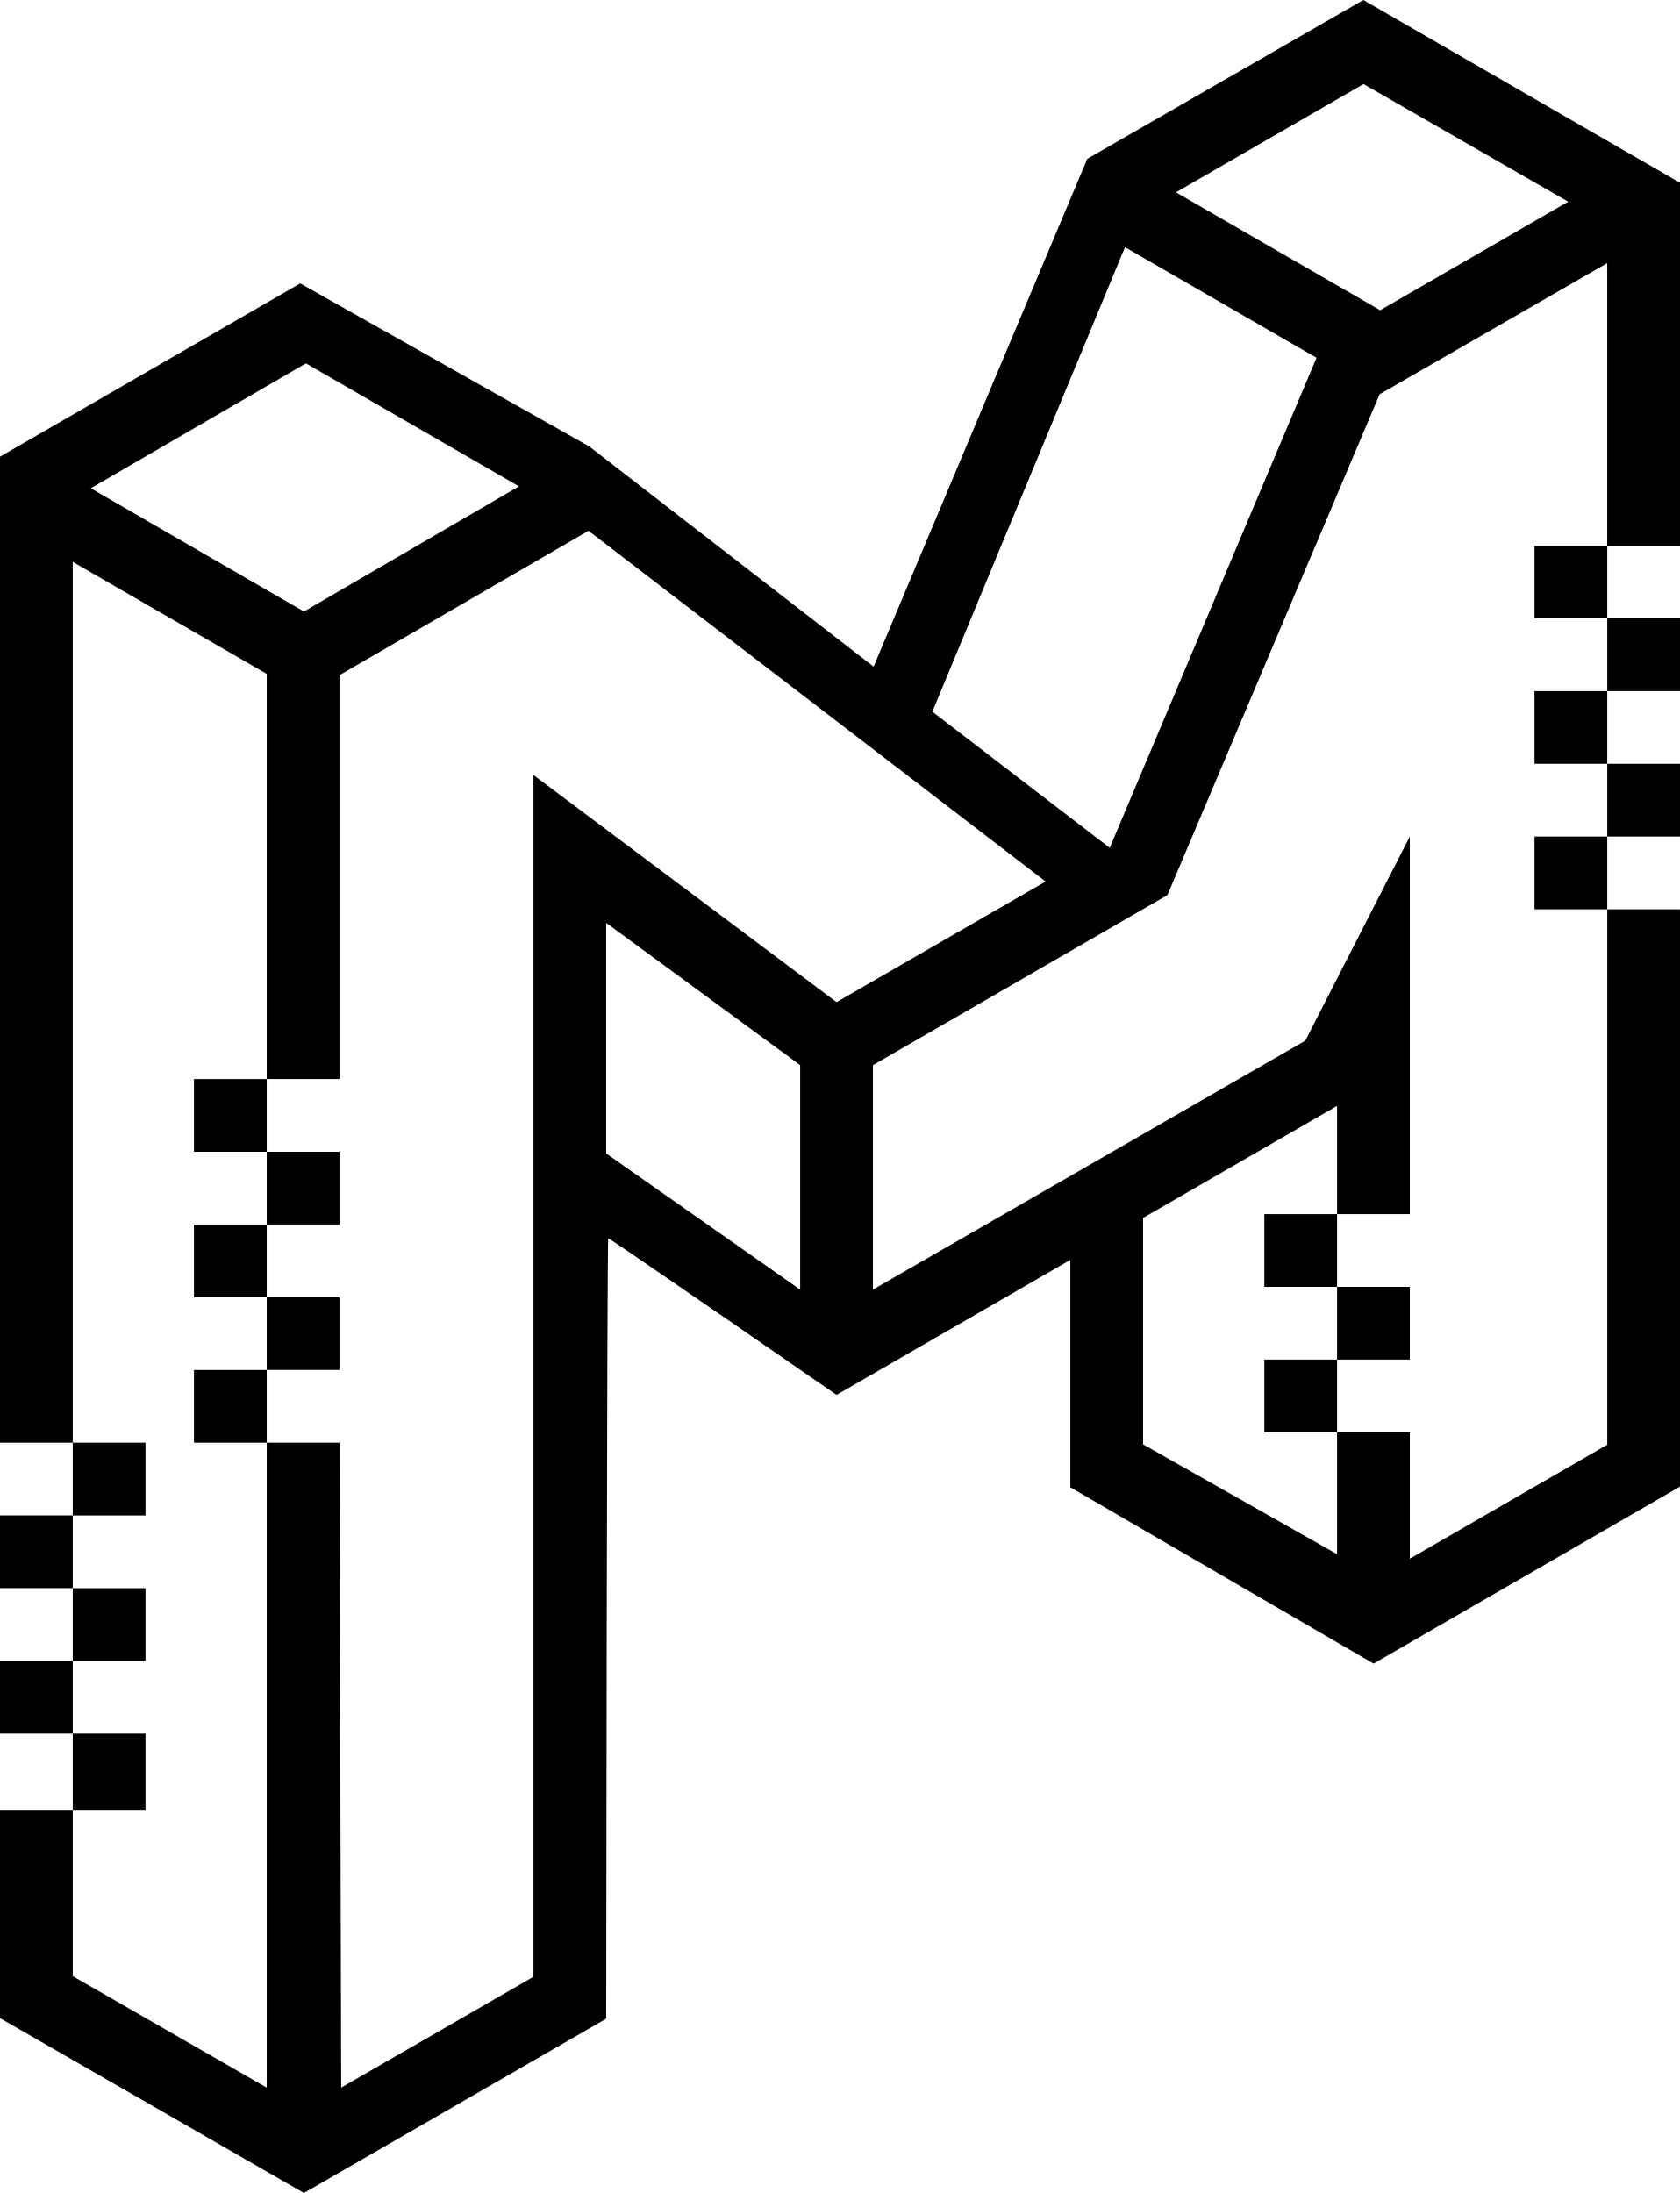
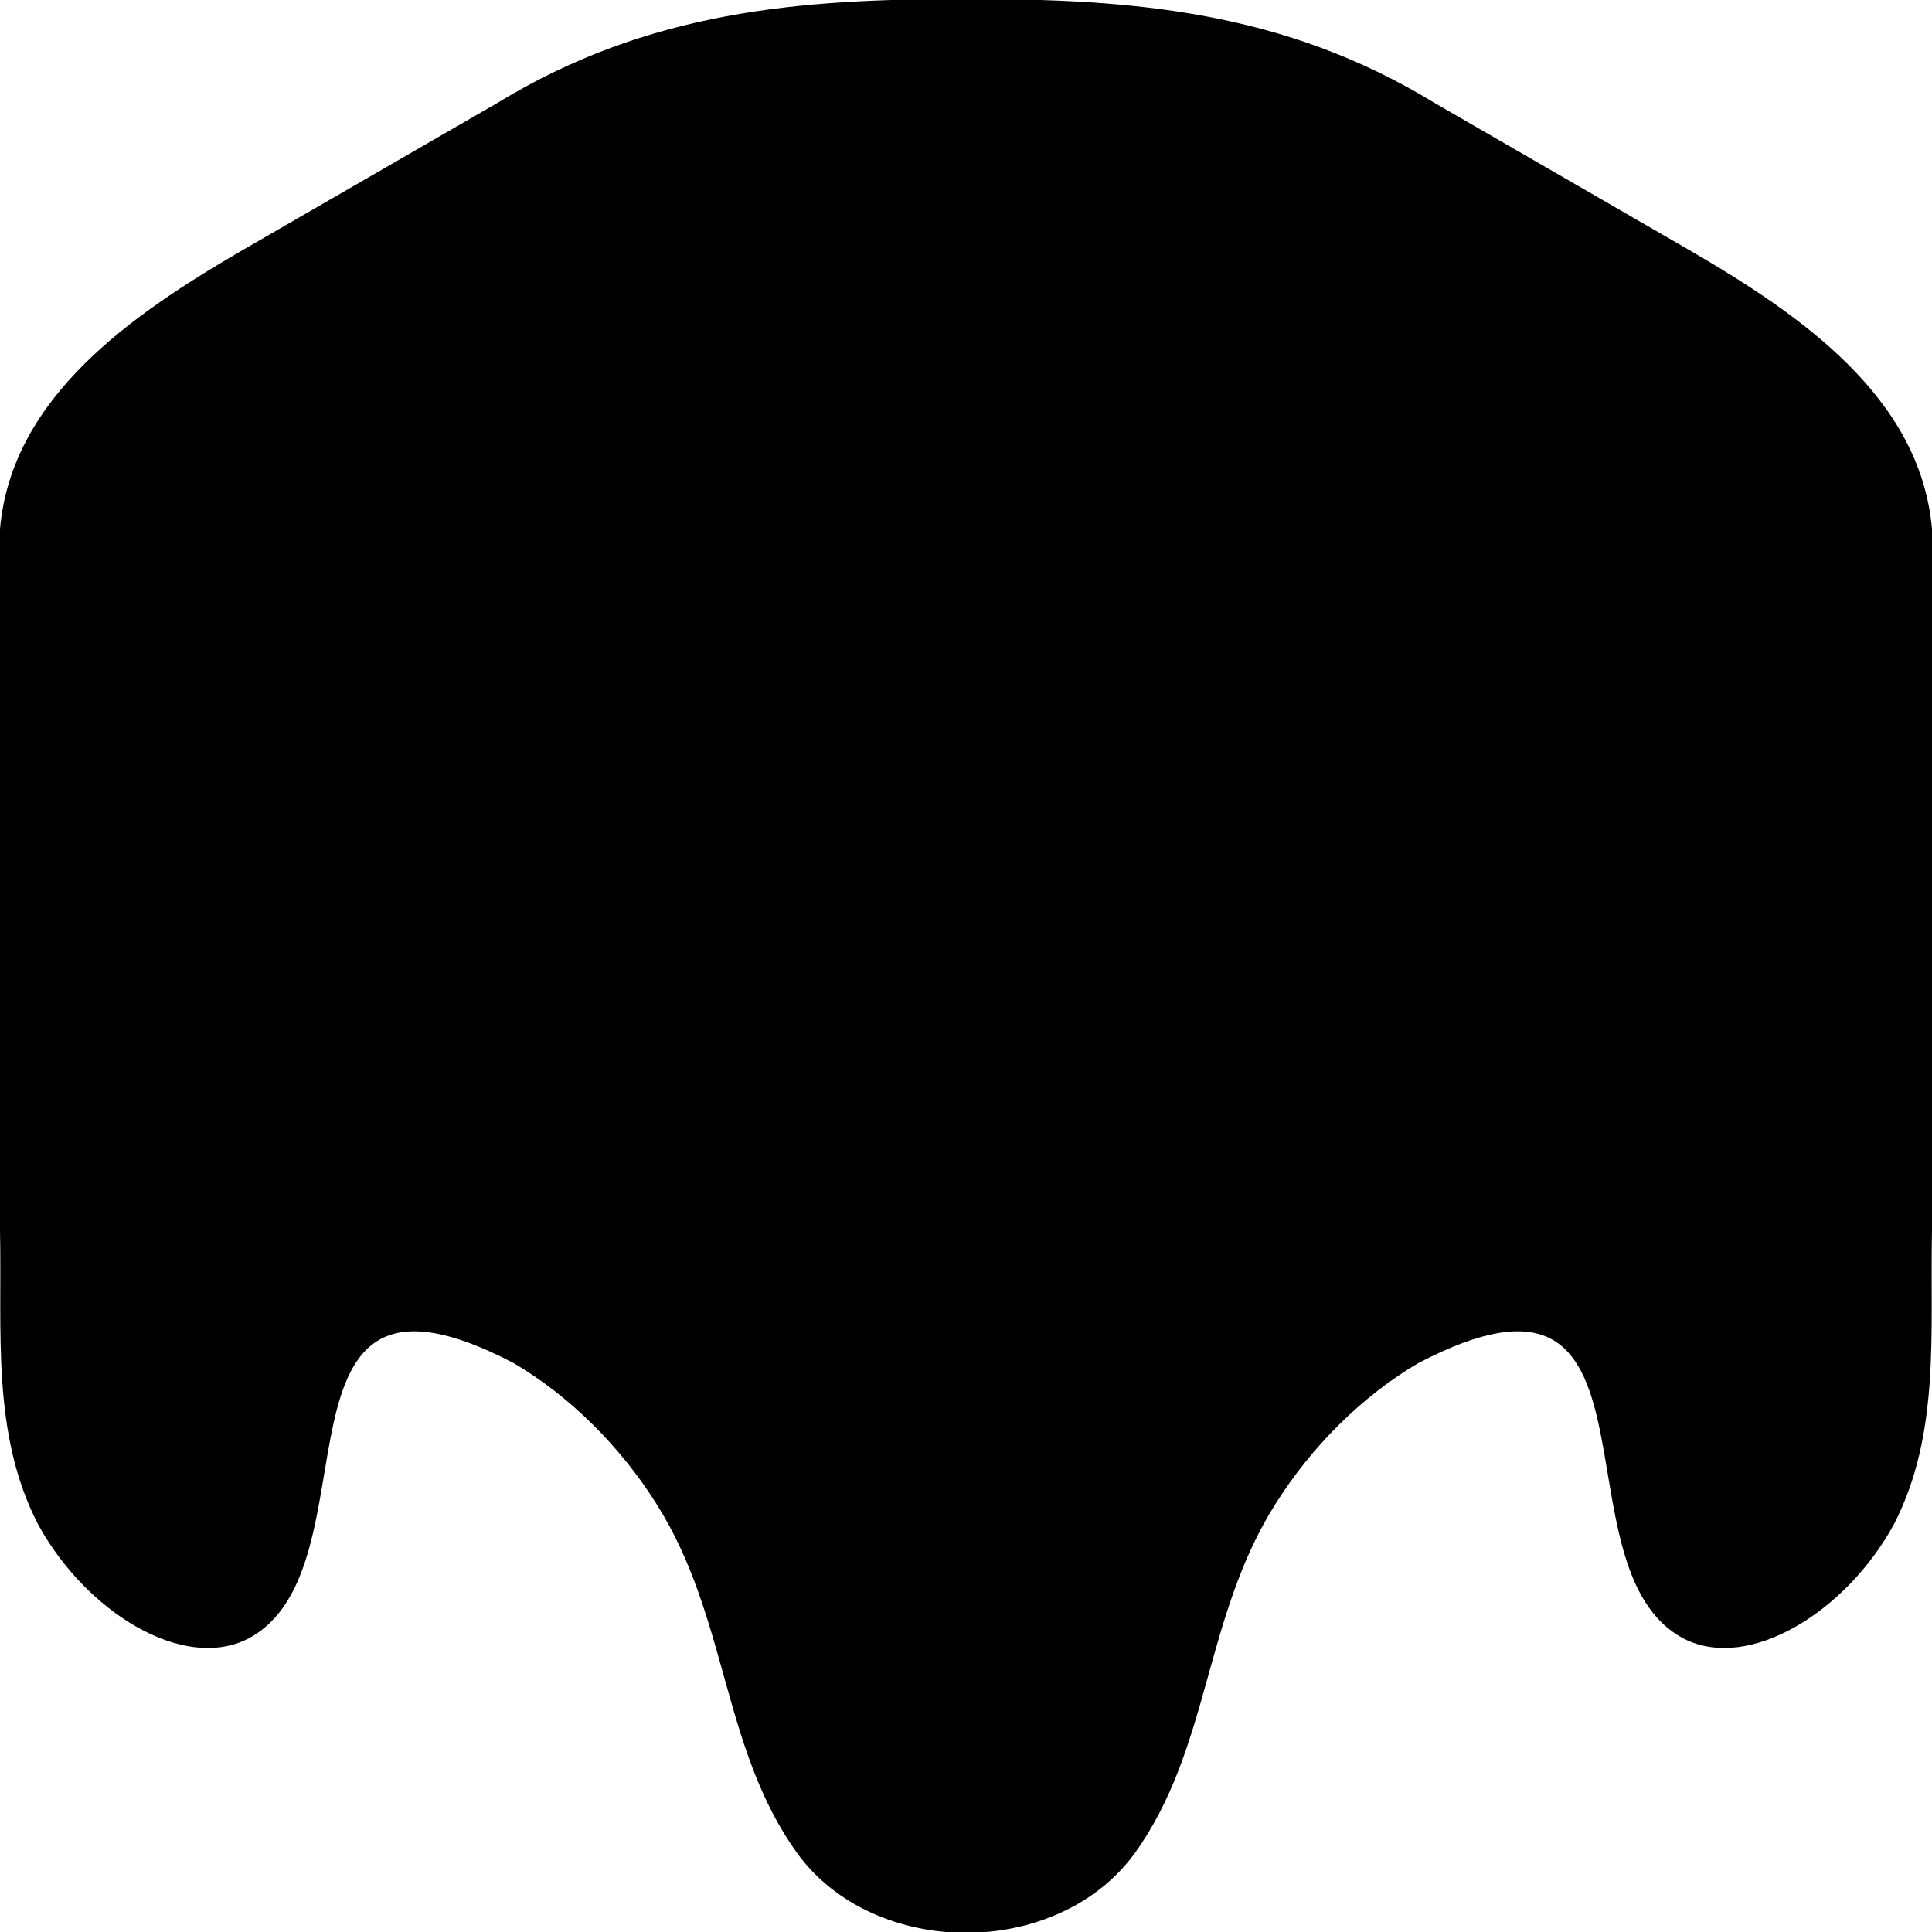
- <svg xmlns="http://www.w3.org/2000/svg" viewBox="0 0 485 633.16">
-   <path d="m313.89 45.85-61.69 146.63-82.12-63.6-83.41-47.05-86.67 50.02v284.68h21v21h-21v21h21v21h-21v21h21v22h-21v60.14l87.74 50.49 87.26-50.33s.2-225.3.6-225.3c.6 0 65.9 45.2 65.9 45.2l67.5-38.98v12.78s0 21 0 21v31.89s87.54 50.89 87.54 50.89l88.46-51.09v-166.69s-21 0-21 0v-21h21v-21s-21 0-21 0v-21h21v-21s-21 0-21 0v-21h21v-104.76s-91.41-52.77-91.41-52.77zm138.83 12.38-54.28 31.34-58.96-34.04 54.15-31.26 59.1 33.96zm-72.65 45.07-59.7 141.49-51.21-39.31 55.61-134.11zm83.93 54.23h-21v21h21v21h-21v21h21v21h-21v21h21v154.59l-57 32.9v-36.49h-21v-21h21v-21h-21v-21h21v-109l-30.18 58.94-124.82 71.86v-64.8l85.02-49.1 61.26-144.6 65.71-37.86v81.56zm-314.18-17.11-62.08 36.14-61.54-35.59 62.12-36.06zm152.04 114.09-60.36 34.82-87.5-65.57v346.97s-55.5 32-55.5 32l-.5-186.2h-21v-21h21v-21h-21v-21h21v-21h-21v-21h21v-116.59s71.89-41.69 71.89-41.69zm-224.86-59.95v116.98h-21v21h21v21h-21v21h21v21h-21v21h21s0 186.2 0 186.2l-56-32.18v-48.02h21v-22h-21v-21h21v-21h-21v-21h21v-21h-21v-254.31zm154 112.97v64.8s-56-39.3-56-39.3v-66.57m211 84.07h-21v21h21v21h-21v21h21v35.19l-56-31.7v-65.39s56-32.33 56-32.33v31.24z" />
+ <svg xmlns="http://www.w3.org/2000/svg" viewBox="0 0 1000 1000">
+   <path d="m1000 636.96c-1.1 52.91 4.54 105.18-19.82 152.24-24.74 45.13-74.7 75.98-108.33 59.12-69.87-36.04-2.78-213.39-137.7-142.79-29.28 17.14-55.51 43.55-73.86 72.74-37.34 58.84-33.72 126.47-73.02 181.07-20 27.42-53.64 41.04-87.28 41.13-33.64-.09-67.28-13.72-87.28-41.13-39.3-54.59-35.68-122.23-73.02-181.07-18.35-29.19-44.58-55.6-73.86-72.74-134.92-70.6-67.83 106.75-137.7 142.79-33.62 16.87-83.58-13.99-108.33-59.12-24.34-47.06-18.7-99.33-19.8-152.24v-363.18c6.03-68.29 68.2-111.07 126.38-144.79 45.49-26.32 131.22-75.8 131.22-75.8 77.56-47.35 156.03-53.93 242.4-53.65 86.37-.27 164.84 6.3 242.4 53.66 0 0 85.73 49.48 131.22 75.8 58.18 33.72 120.36 76.5 126.38 144.79v363.18z" />
</svg>
